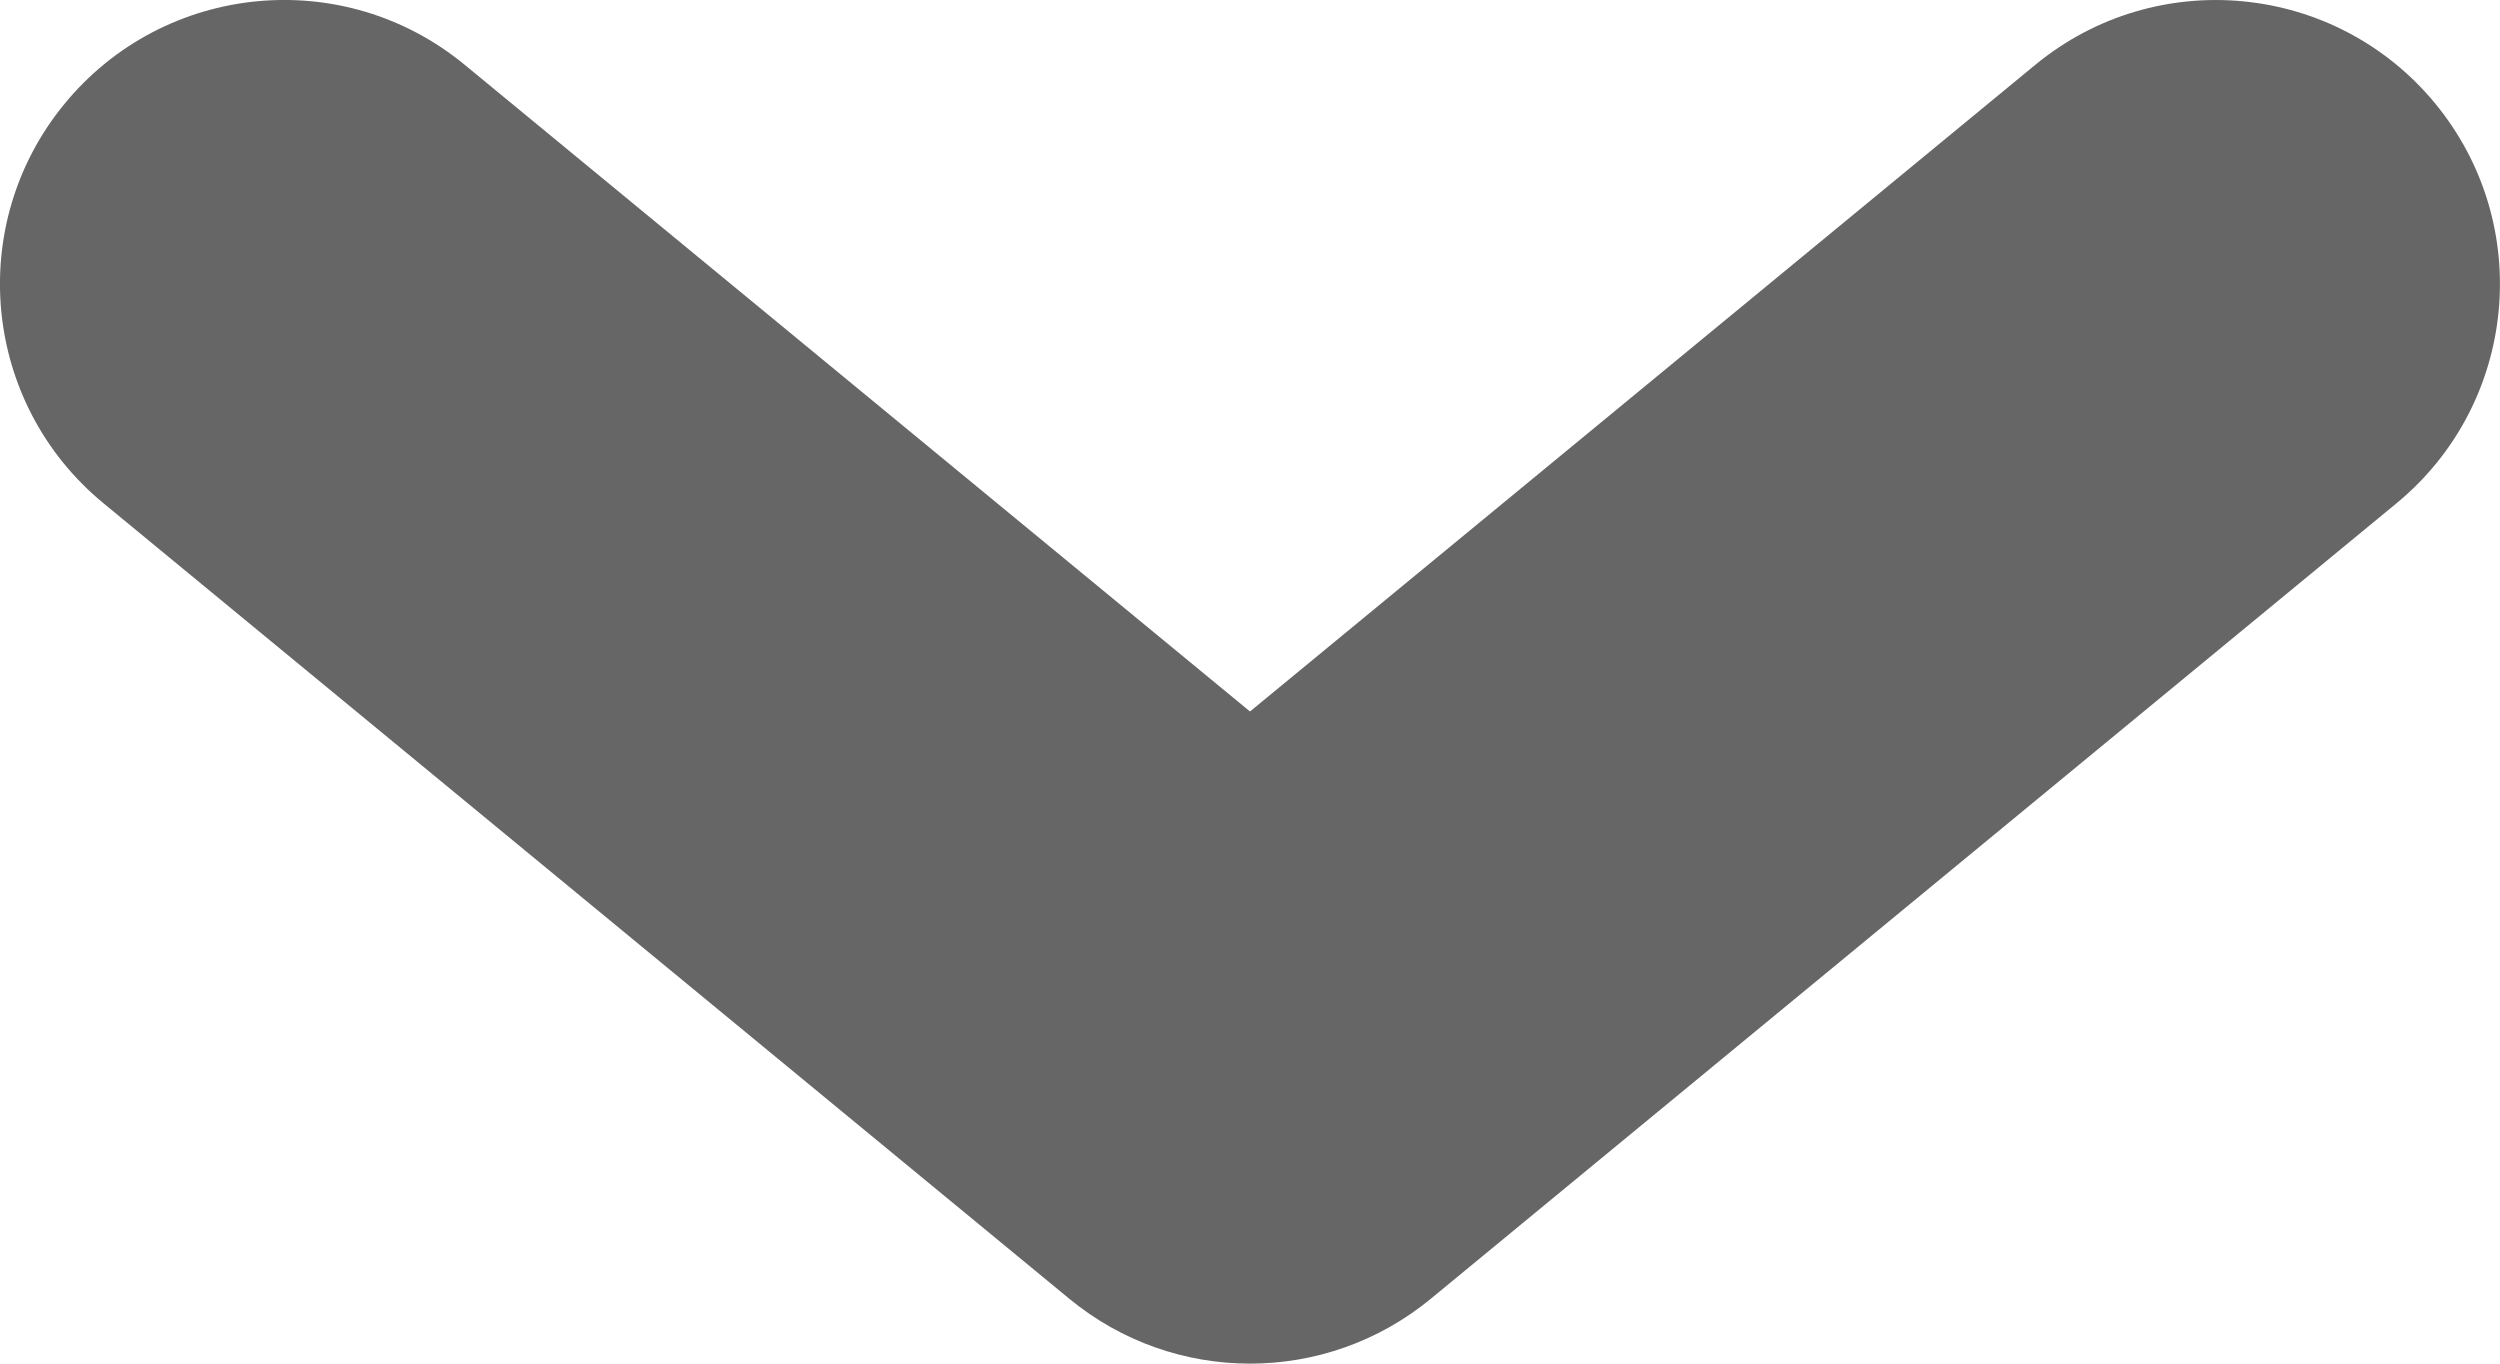
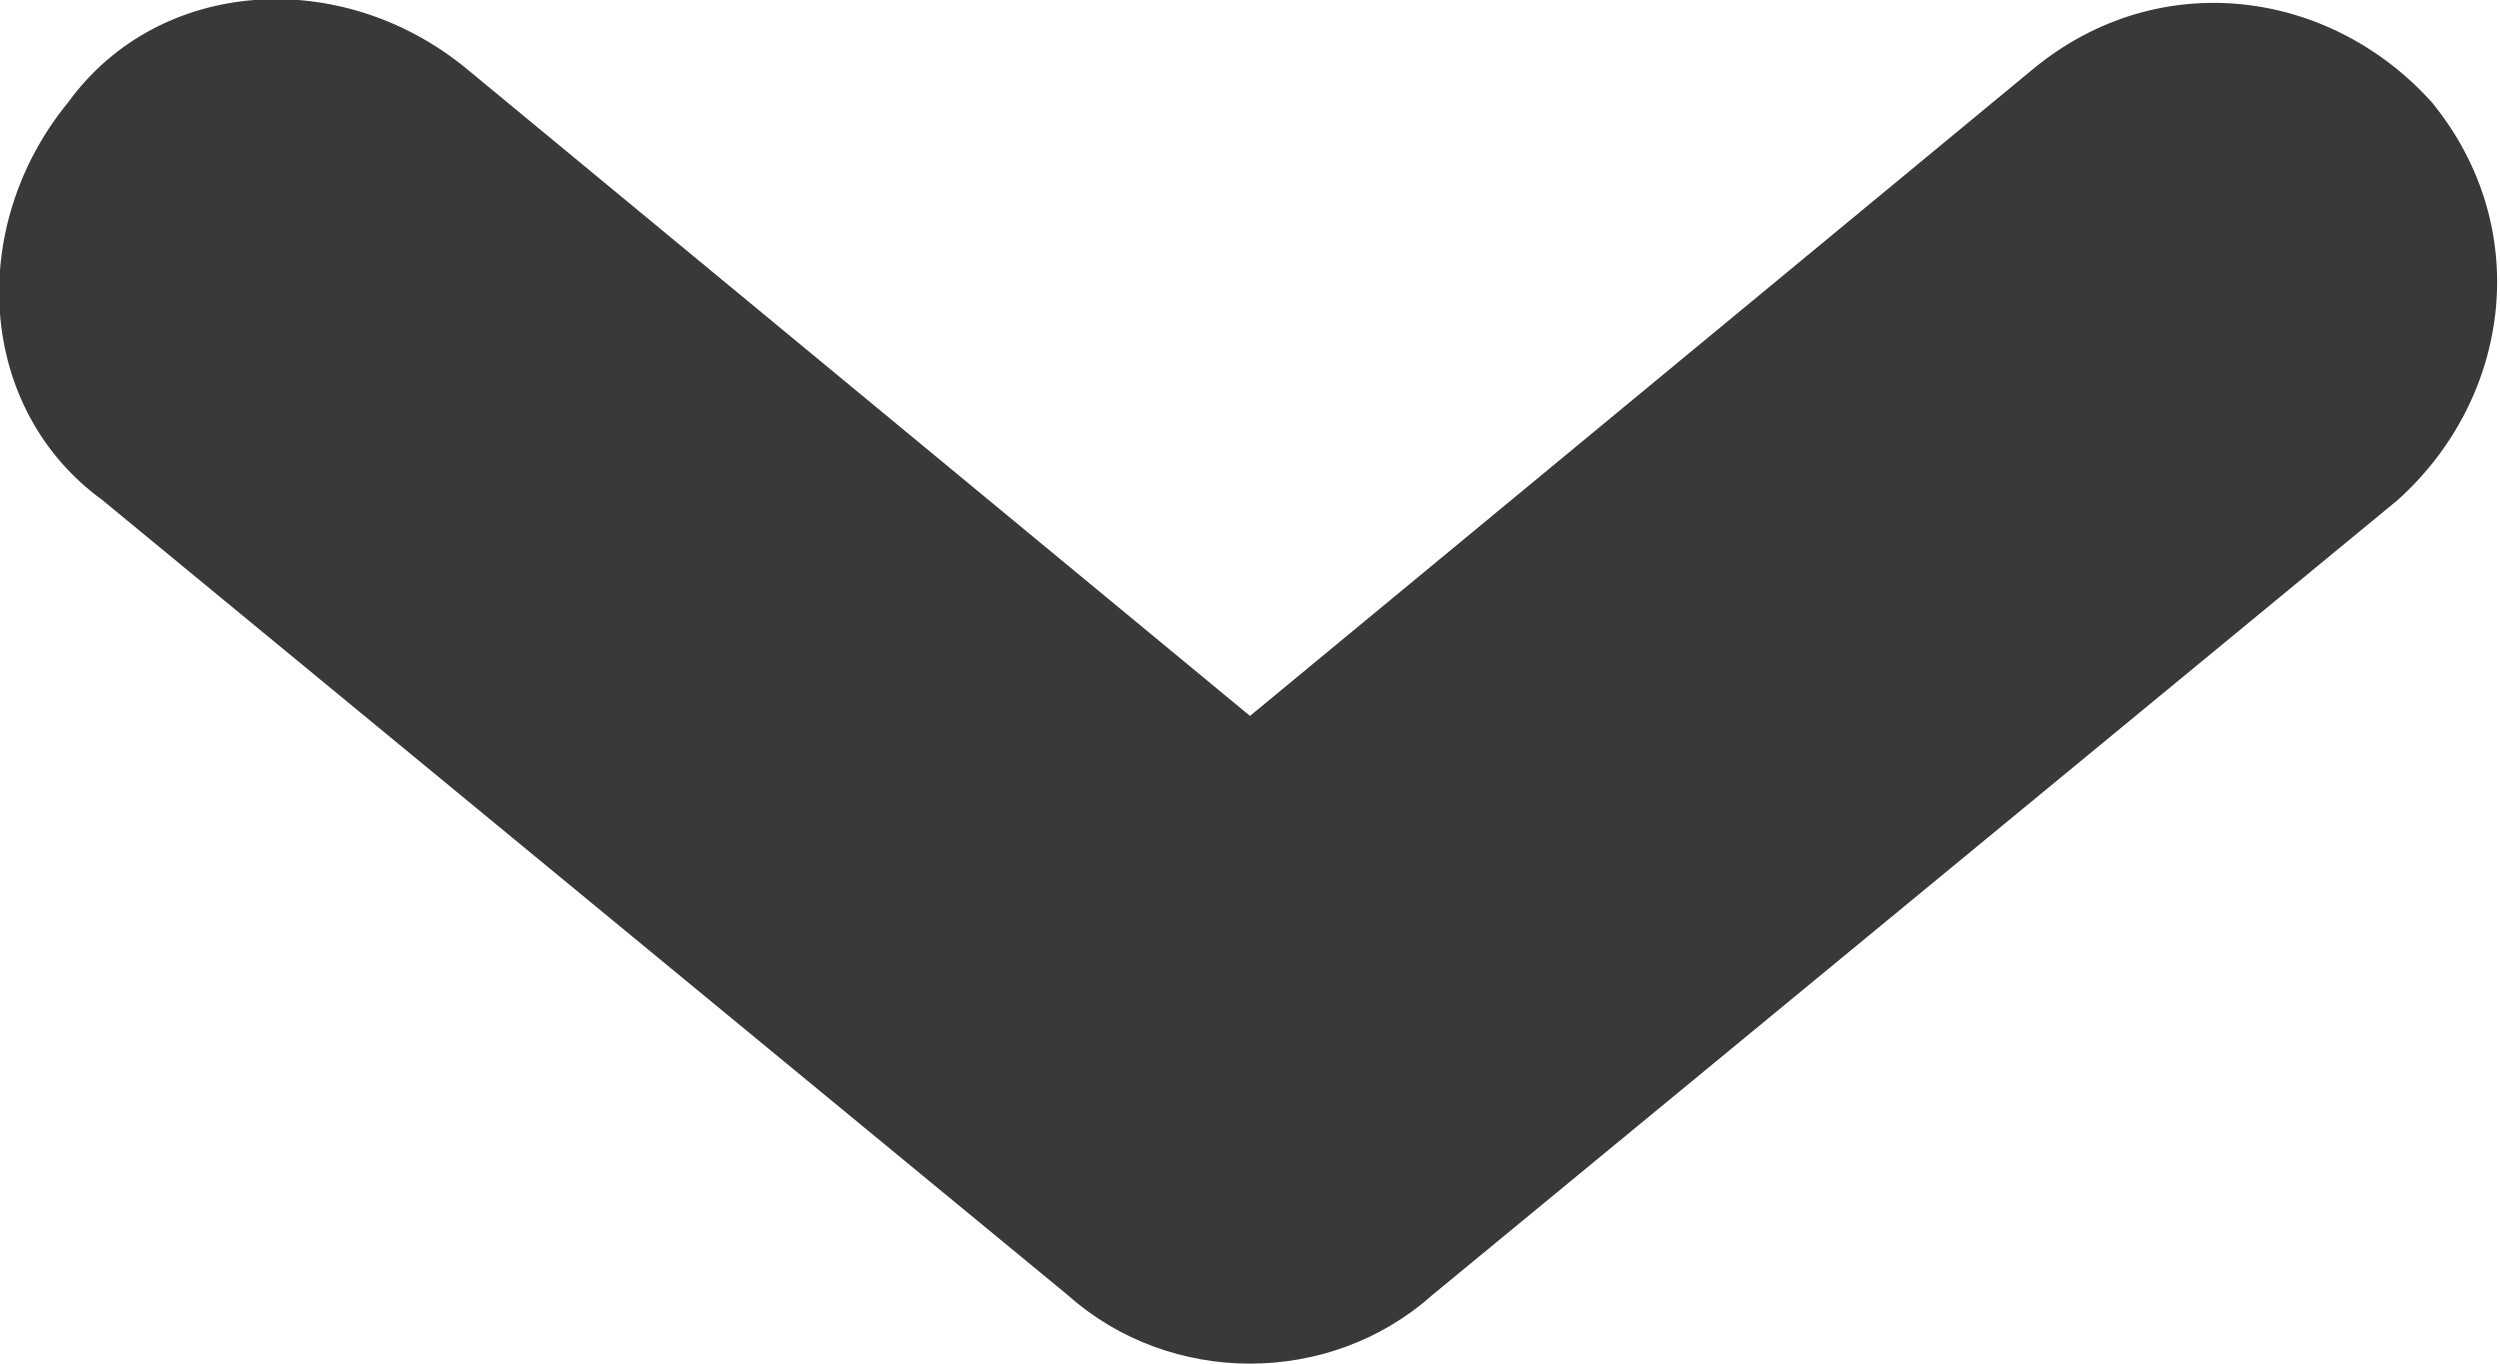
- <svg xmlns="http://www.w3.org/2000/svg" width="22" height="12" viewBox="0 0 22 12" fill="none">
-   <path d="M17.911 0.57C18.977 -0.307 20.552 -0.155 21.43 0.911C22.307 1.977 22.154 3.552 21.089 4.429L12.59 11.43C11.666 12.19 10.334 12.19 9.411 11.43L0.911 4.429C-0.155 3.552 -0.308 1.977 0.57 0.911C1.448 -0.155 3.023 -0.308 4.089 0.57L11 6.261L17.911 0.57Z" fill="#666666" />
+ <svg xmlns="http://www.w3.org/2000/svg" id="Layer_1" version="1.1" viewBox="0 0 22 12">
+   <defs>
+     <style>
+       .st0 {
+         fill: #393939;
+       }
+     </style>
+   </defs>
+   <path class="st0" d="M17.9.6c1.1-.9,2.6-.7,3.5.3.9,1.1.7,2.6-.3,3.5l-8.5,7c-.9.8-2.3.8-3.2,0L.9,4.4C-.2,3.6-.3,2,.6.9,1.4-.2,3-.3,4.1.6l6.9,5.7L17.9.6Z" />
</svg>
